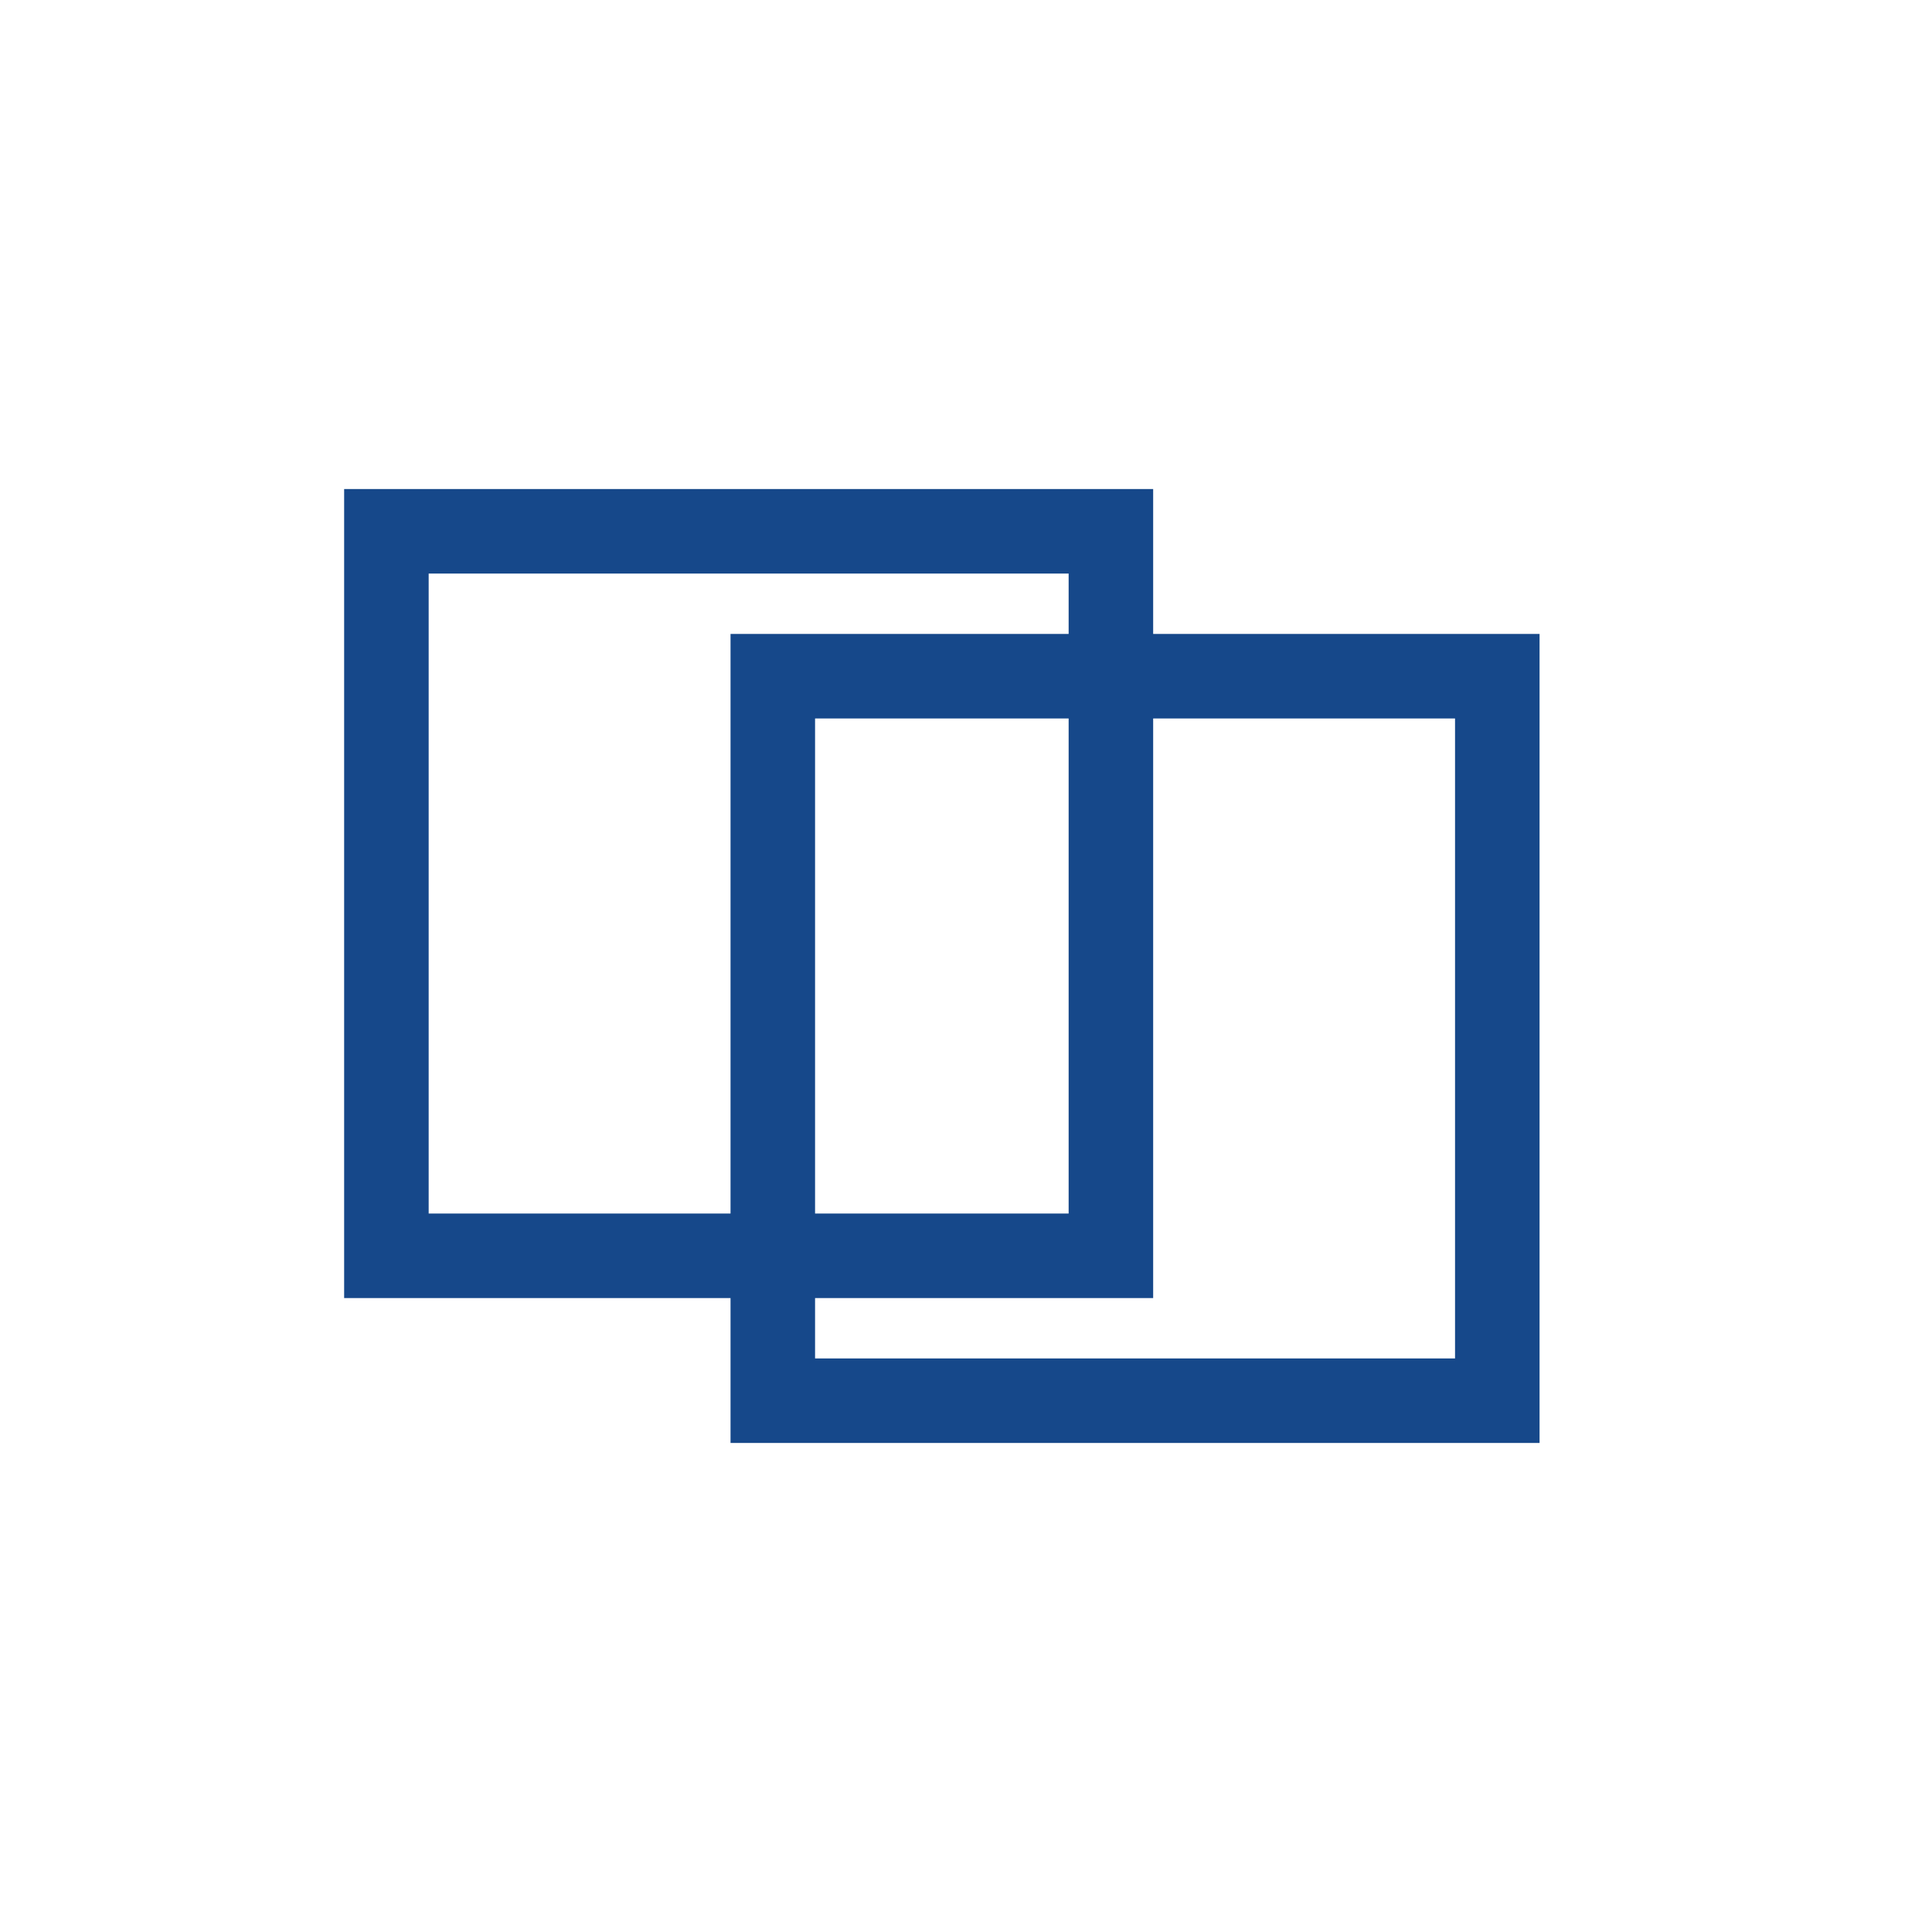
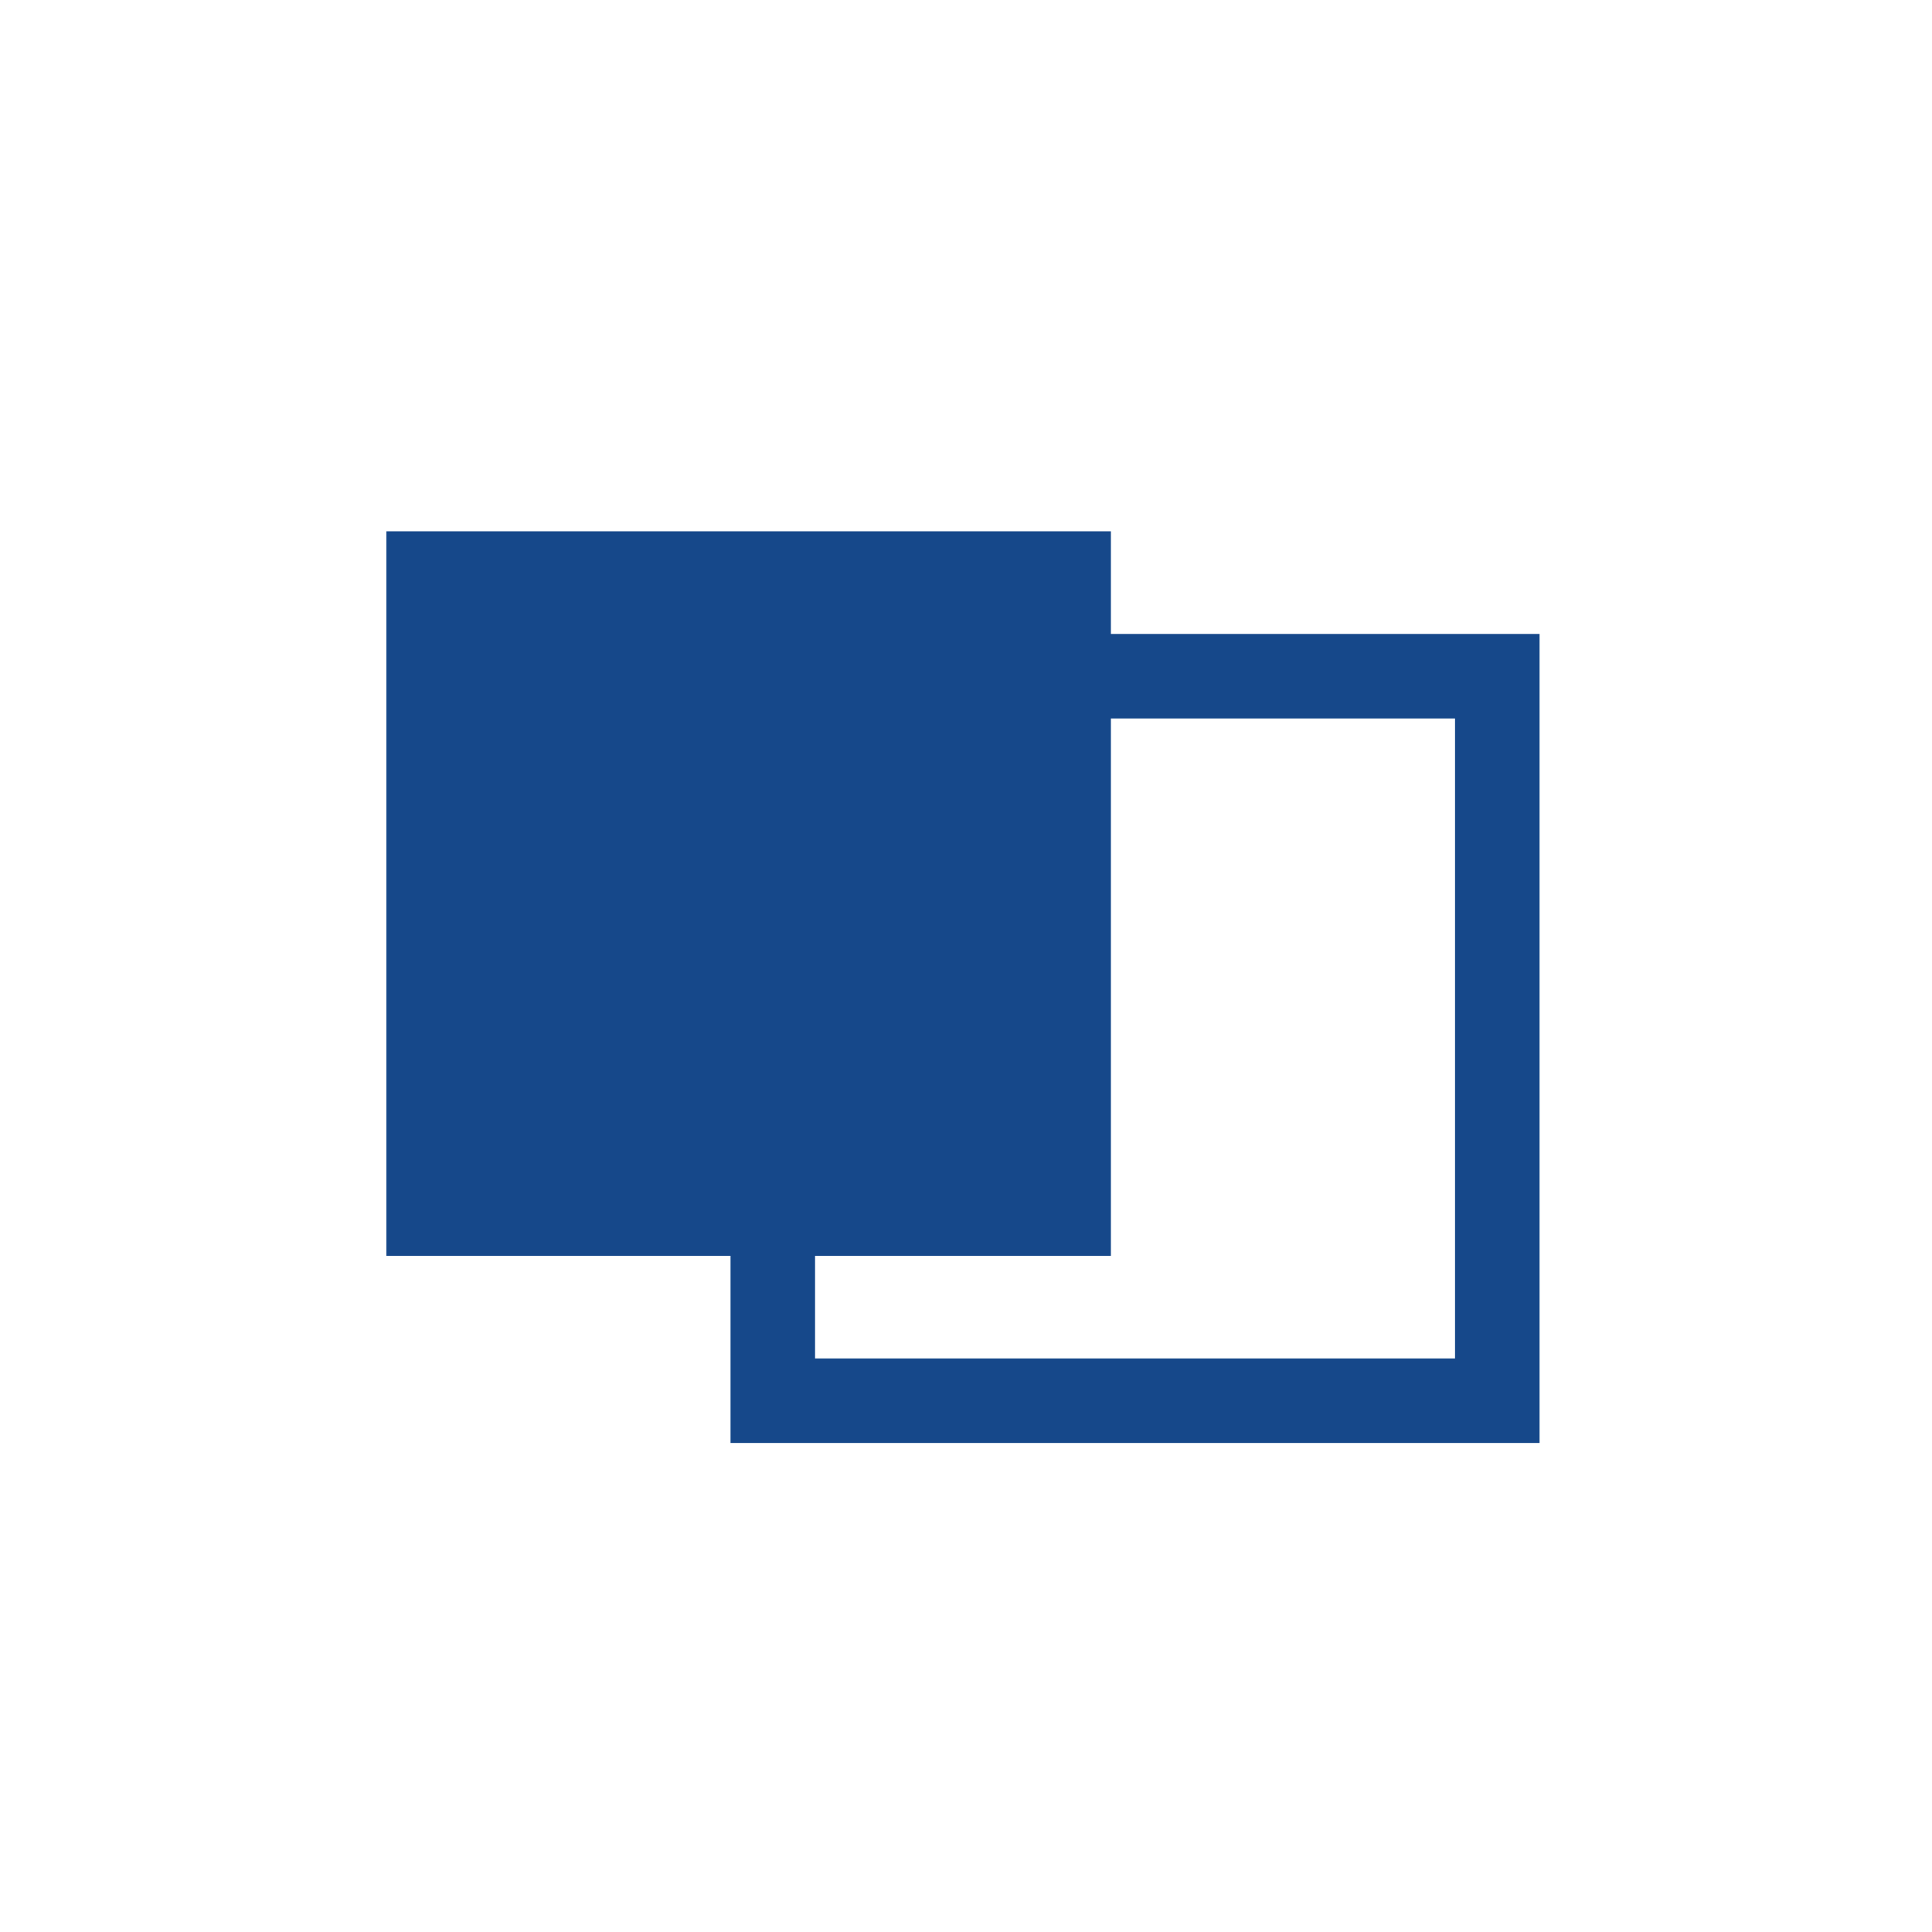
<svg xmlns="http://www.w3.org/2000/svg" viewBox="0 0 80 80" fill="none">
-   <rect x="16" y="22" width="30" height="30" rx="0" fill="none" stroke="#16488A" stroke-width="3.5" />
-   <rect x="32" y="28" width="30" height="30" rx="0" fill="none" stroke="#16488A" stroke-width="3.5" />
+   <rect x="16" y="22" width="30" height="30" fill="#16488A" />
+   <rect x="32" y="28" width="30" height="30" fill="none" stroke="#16488A" stroke-width="3.5" />
</svg>
